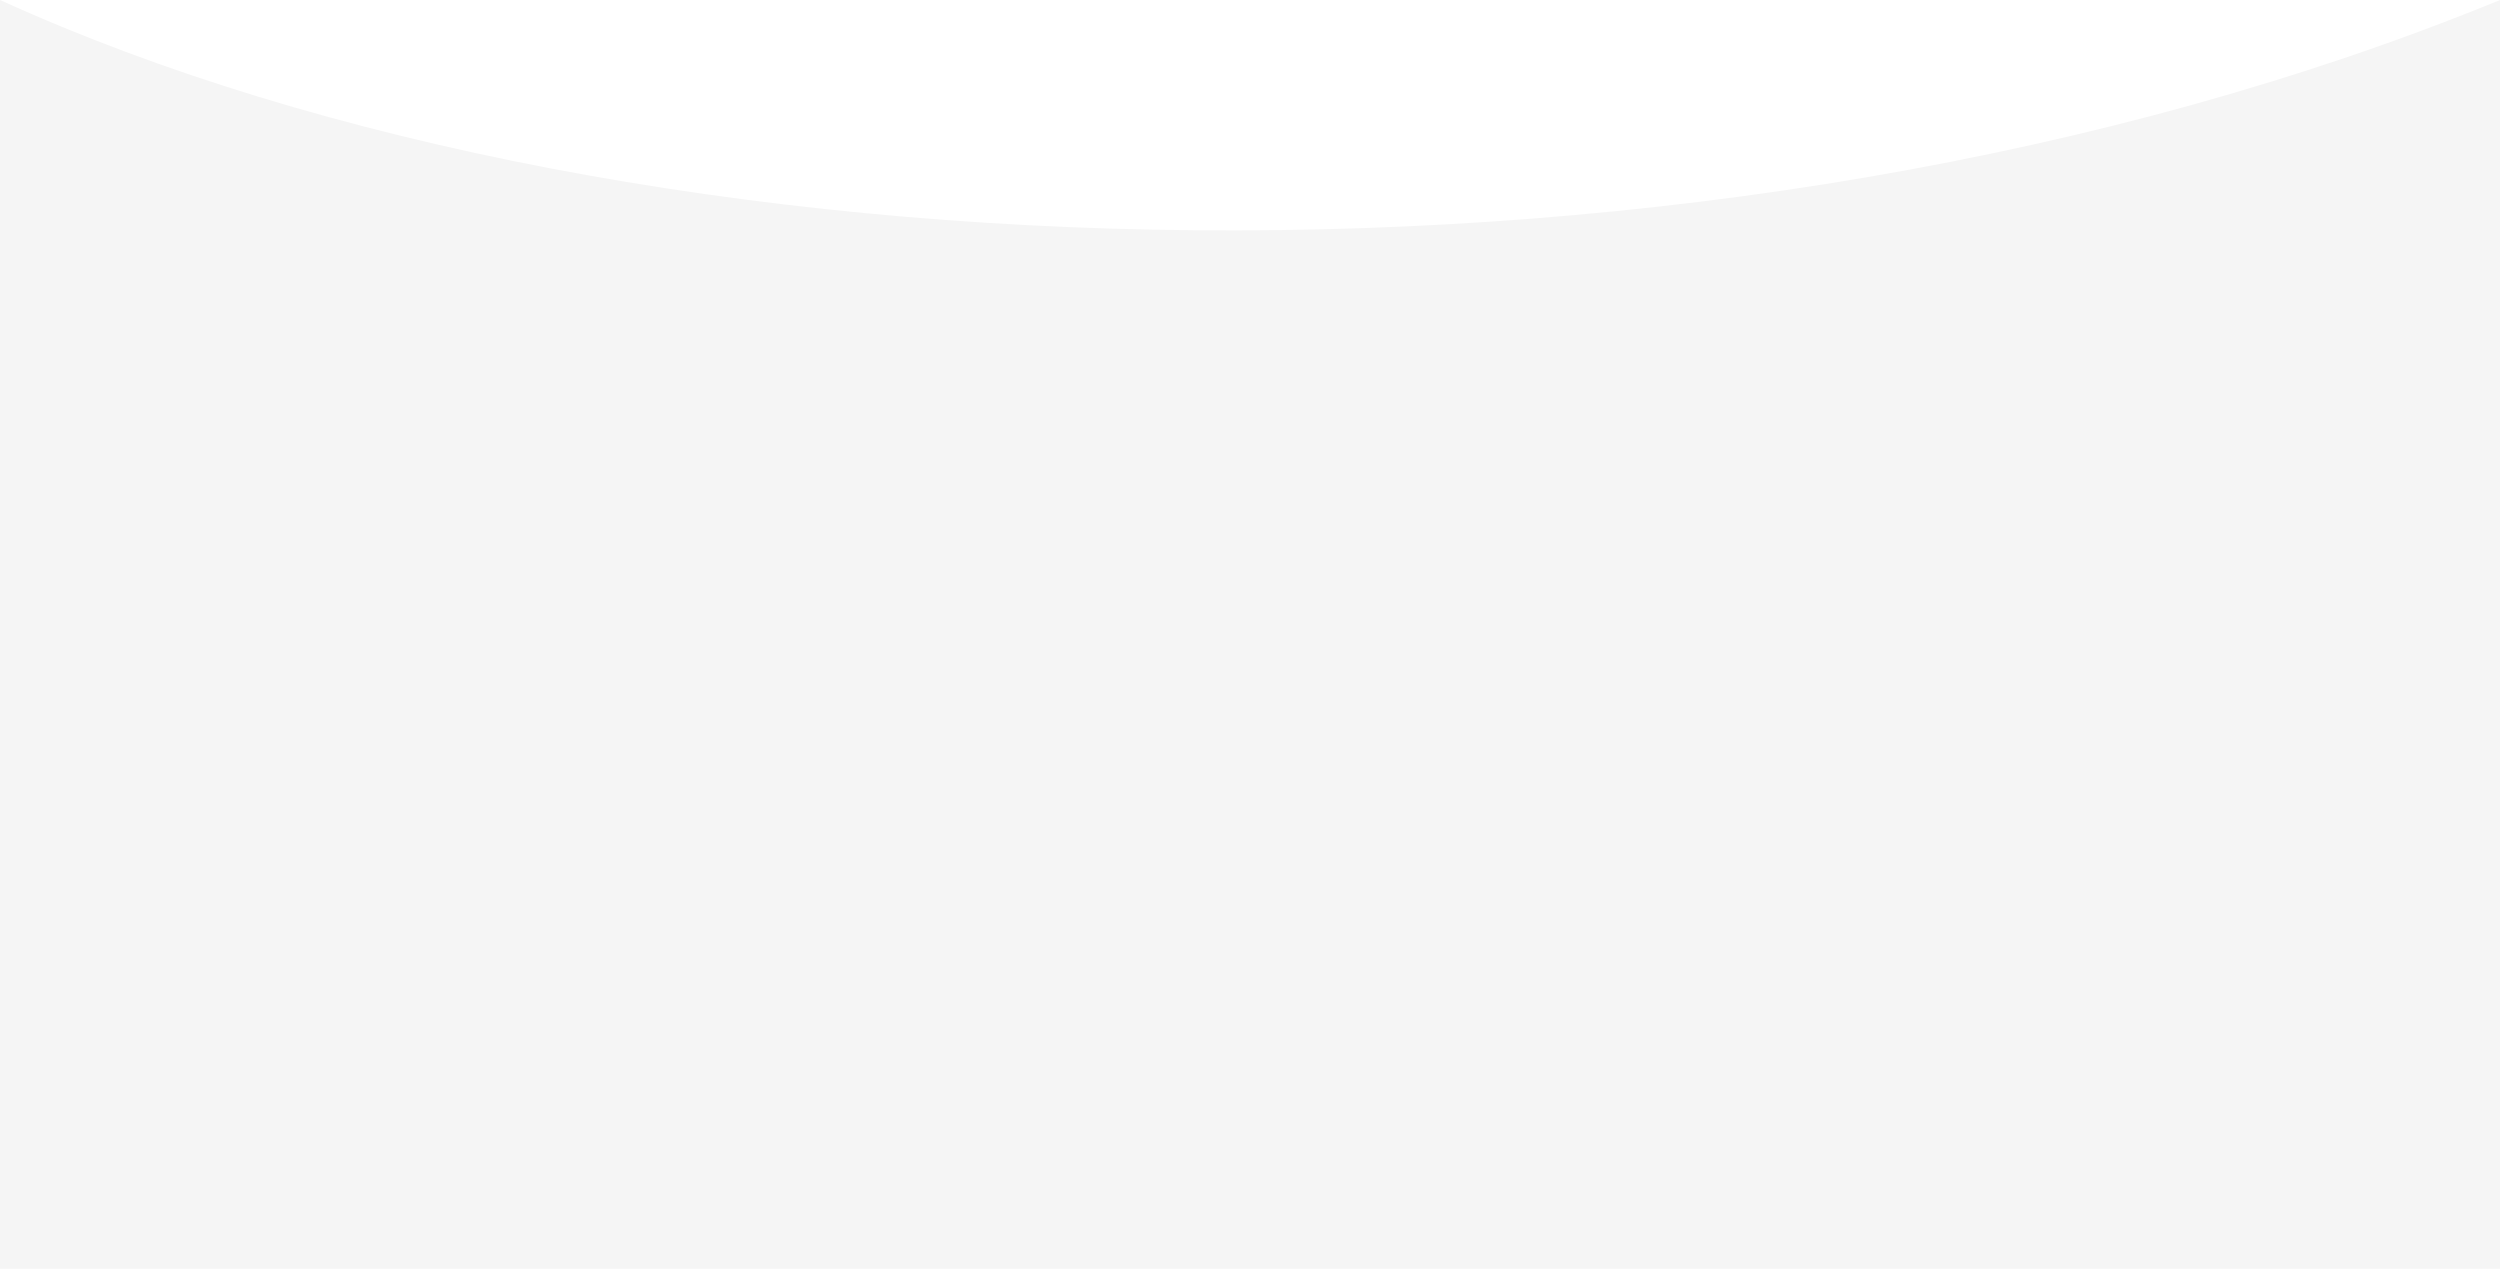
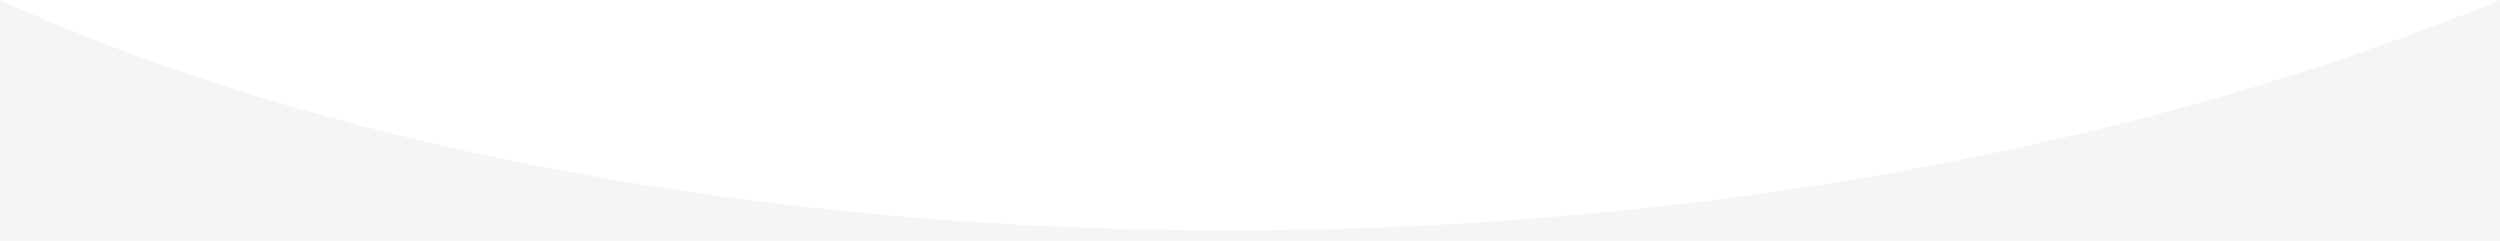
- <svg xmlns="http://www.w3.org/2000/svg" id="Layer_2" data-name="Layer 2" viewBox="0 0 89 45.17">
+ <svg xmlns="http://www.w3.org/2000/svg" id="Layer_2" data-name="Layer 2" viewBox="0 0 89 8.57">
  <defs>
    <style>
      .cls-1 {
        fill: #f5f5f5;
        stroke-width: 0px;
      }
    </style>
  </defs>
  <g id="Layer_1-2" data-name="Layer 1">
-     <path class="cls-1" d="M0,0c22.77,10.37,61,11.49,89,0v45.17H0V0Z" />
+     <path class="cls-1" d="M0,0c22.77,10.37,61,11.49,89,0v8.57H0V0Z" />
  </g>
</svg>
